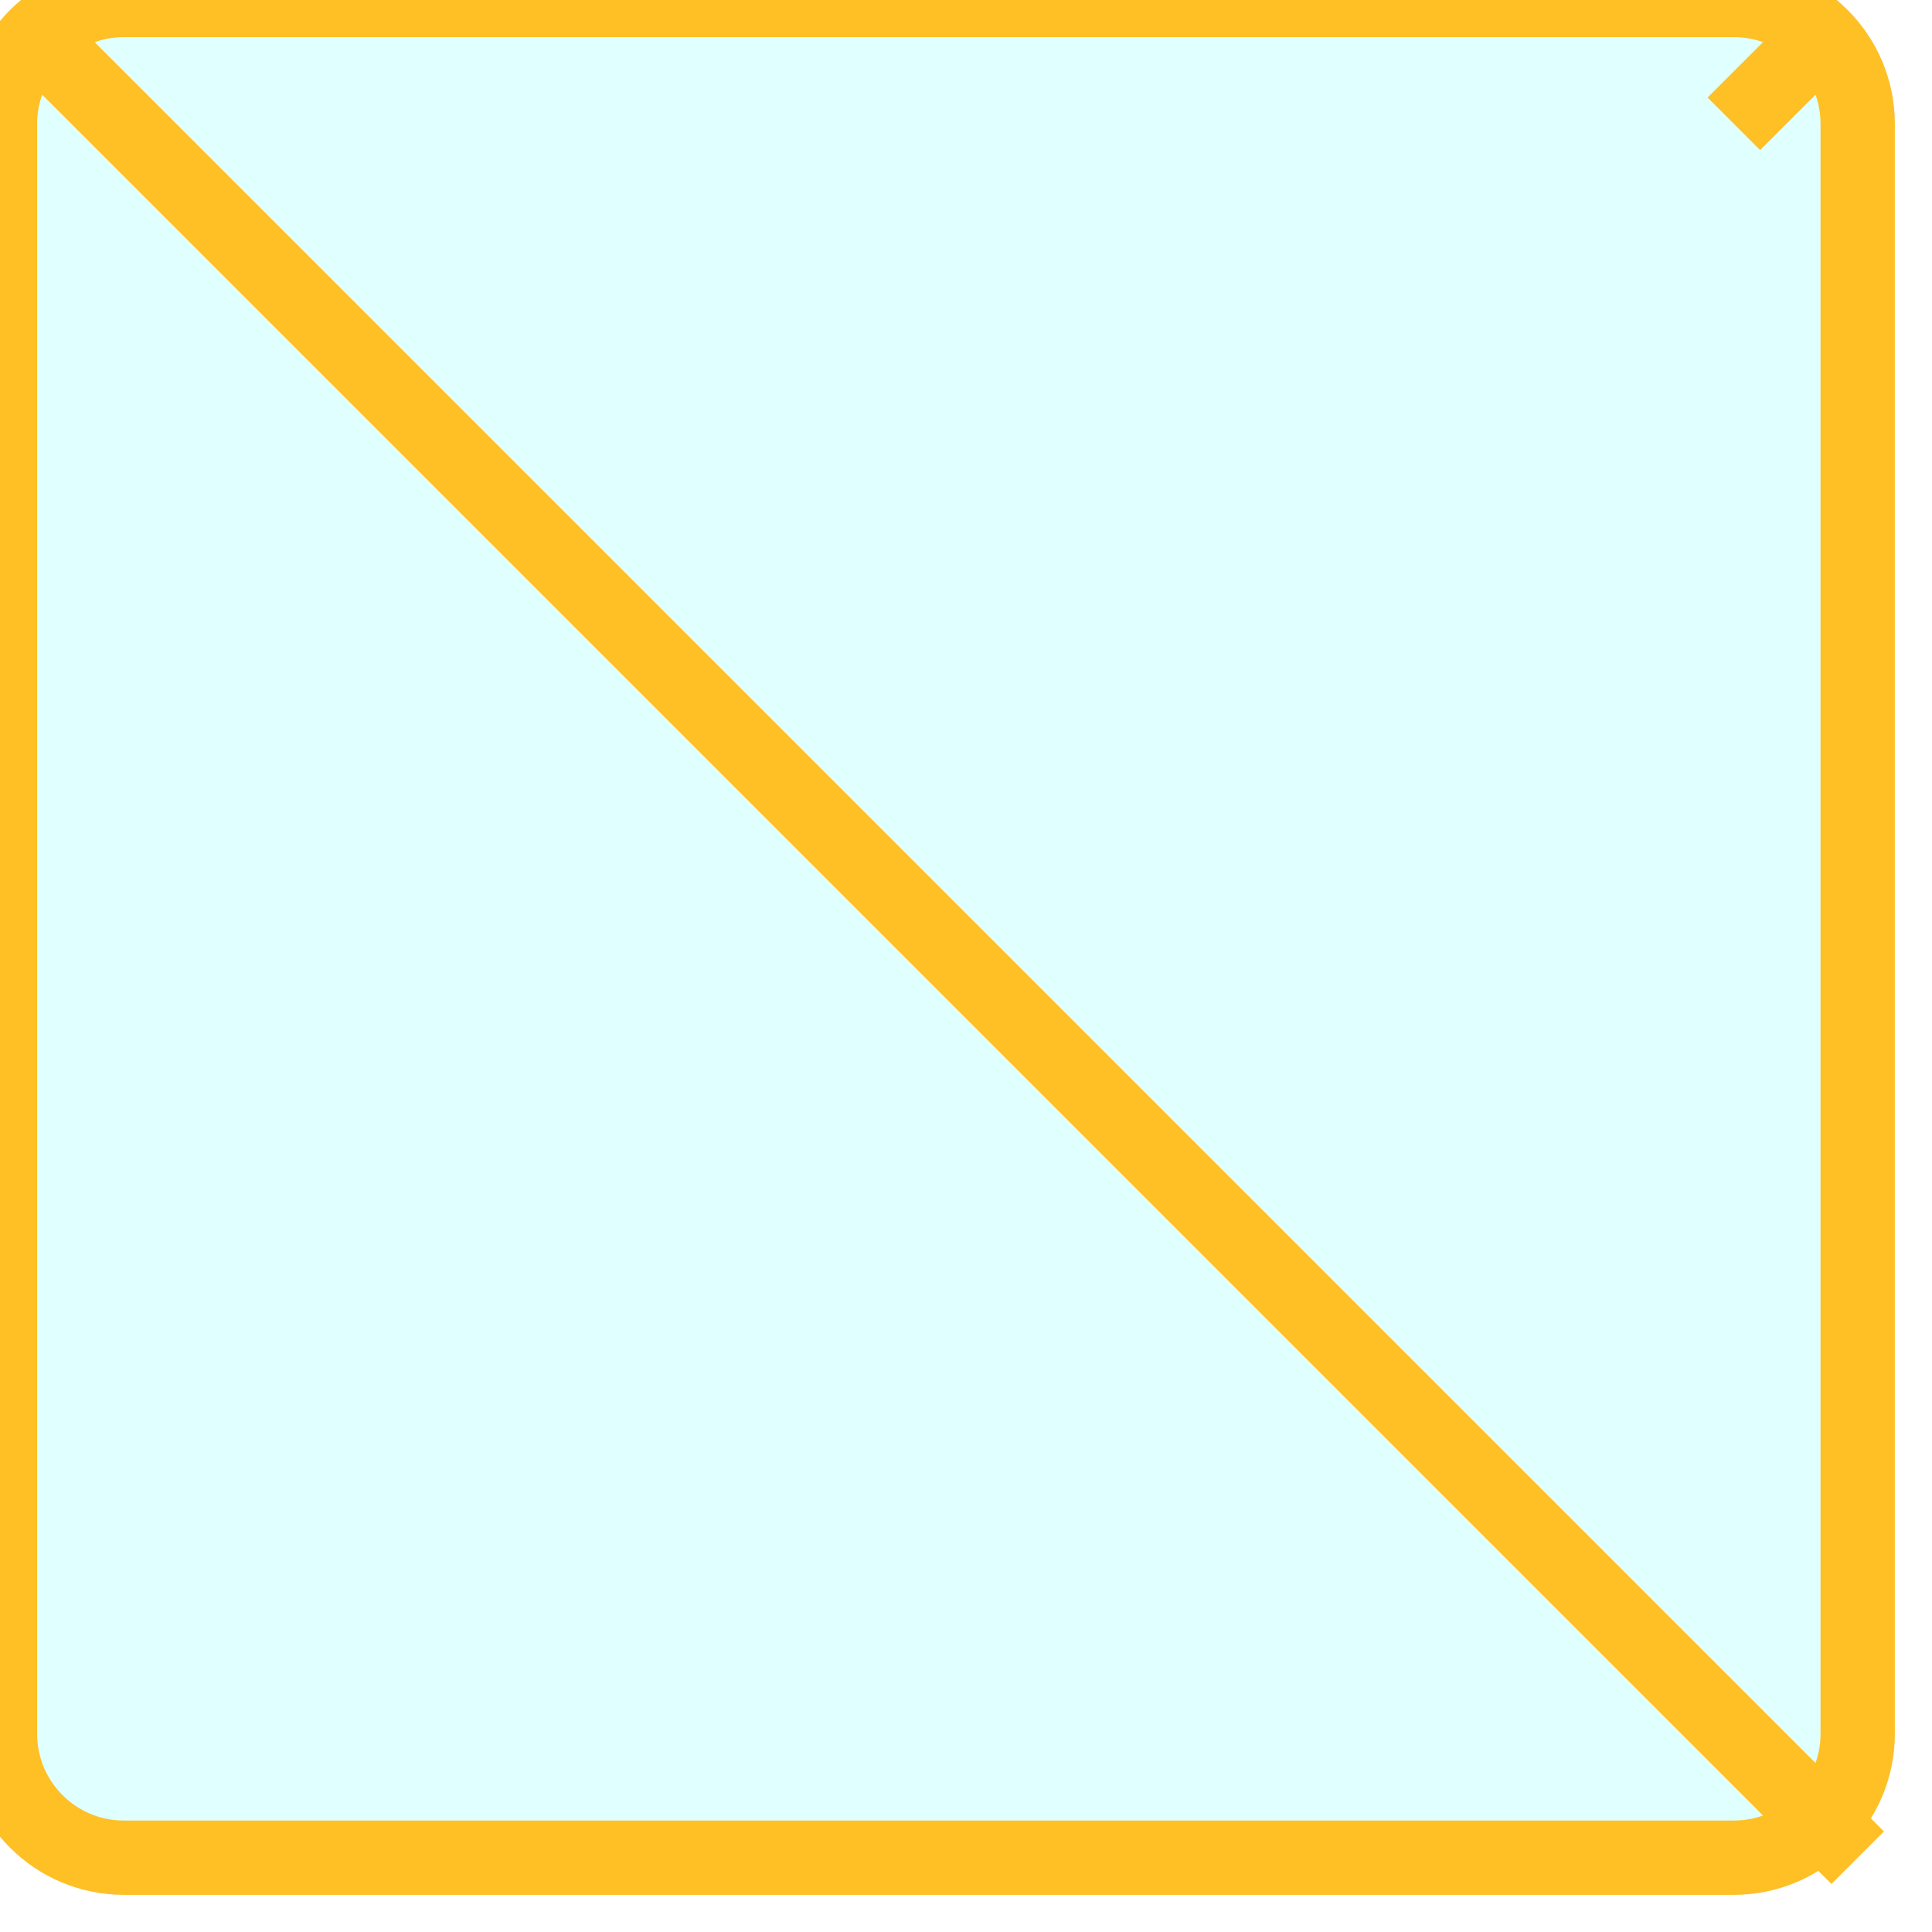
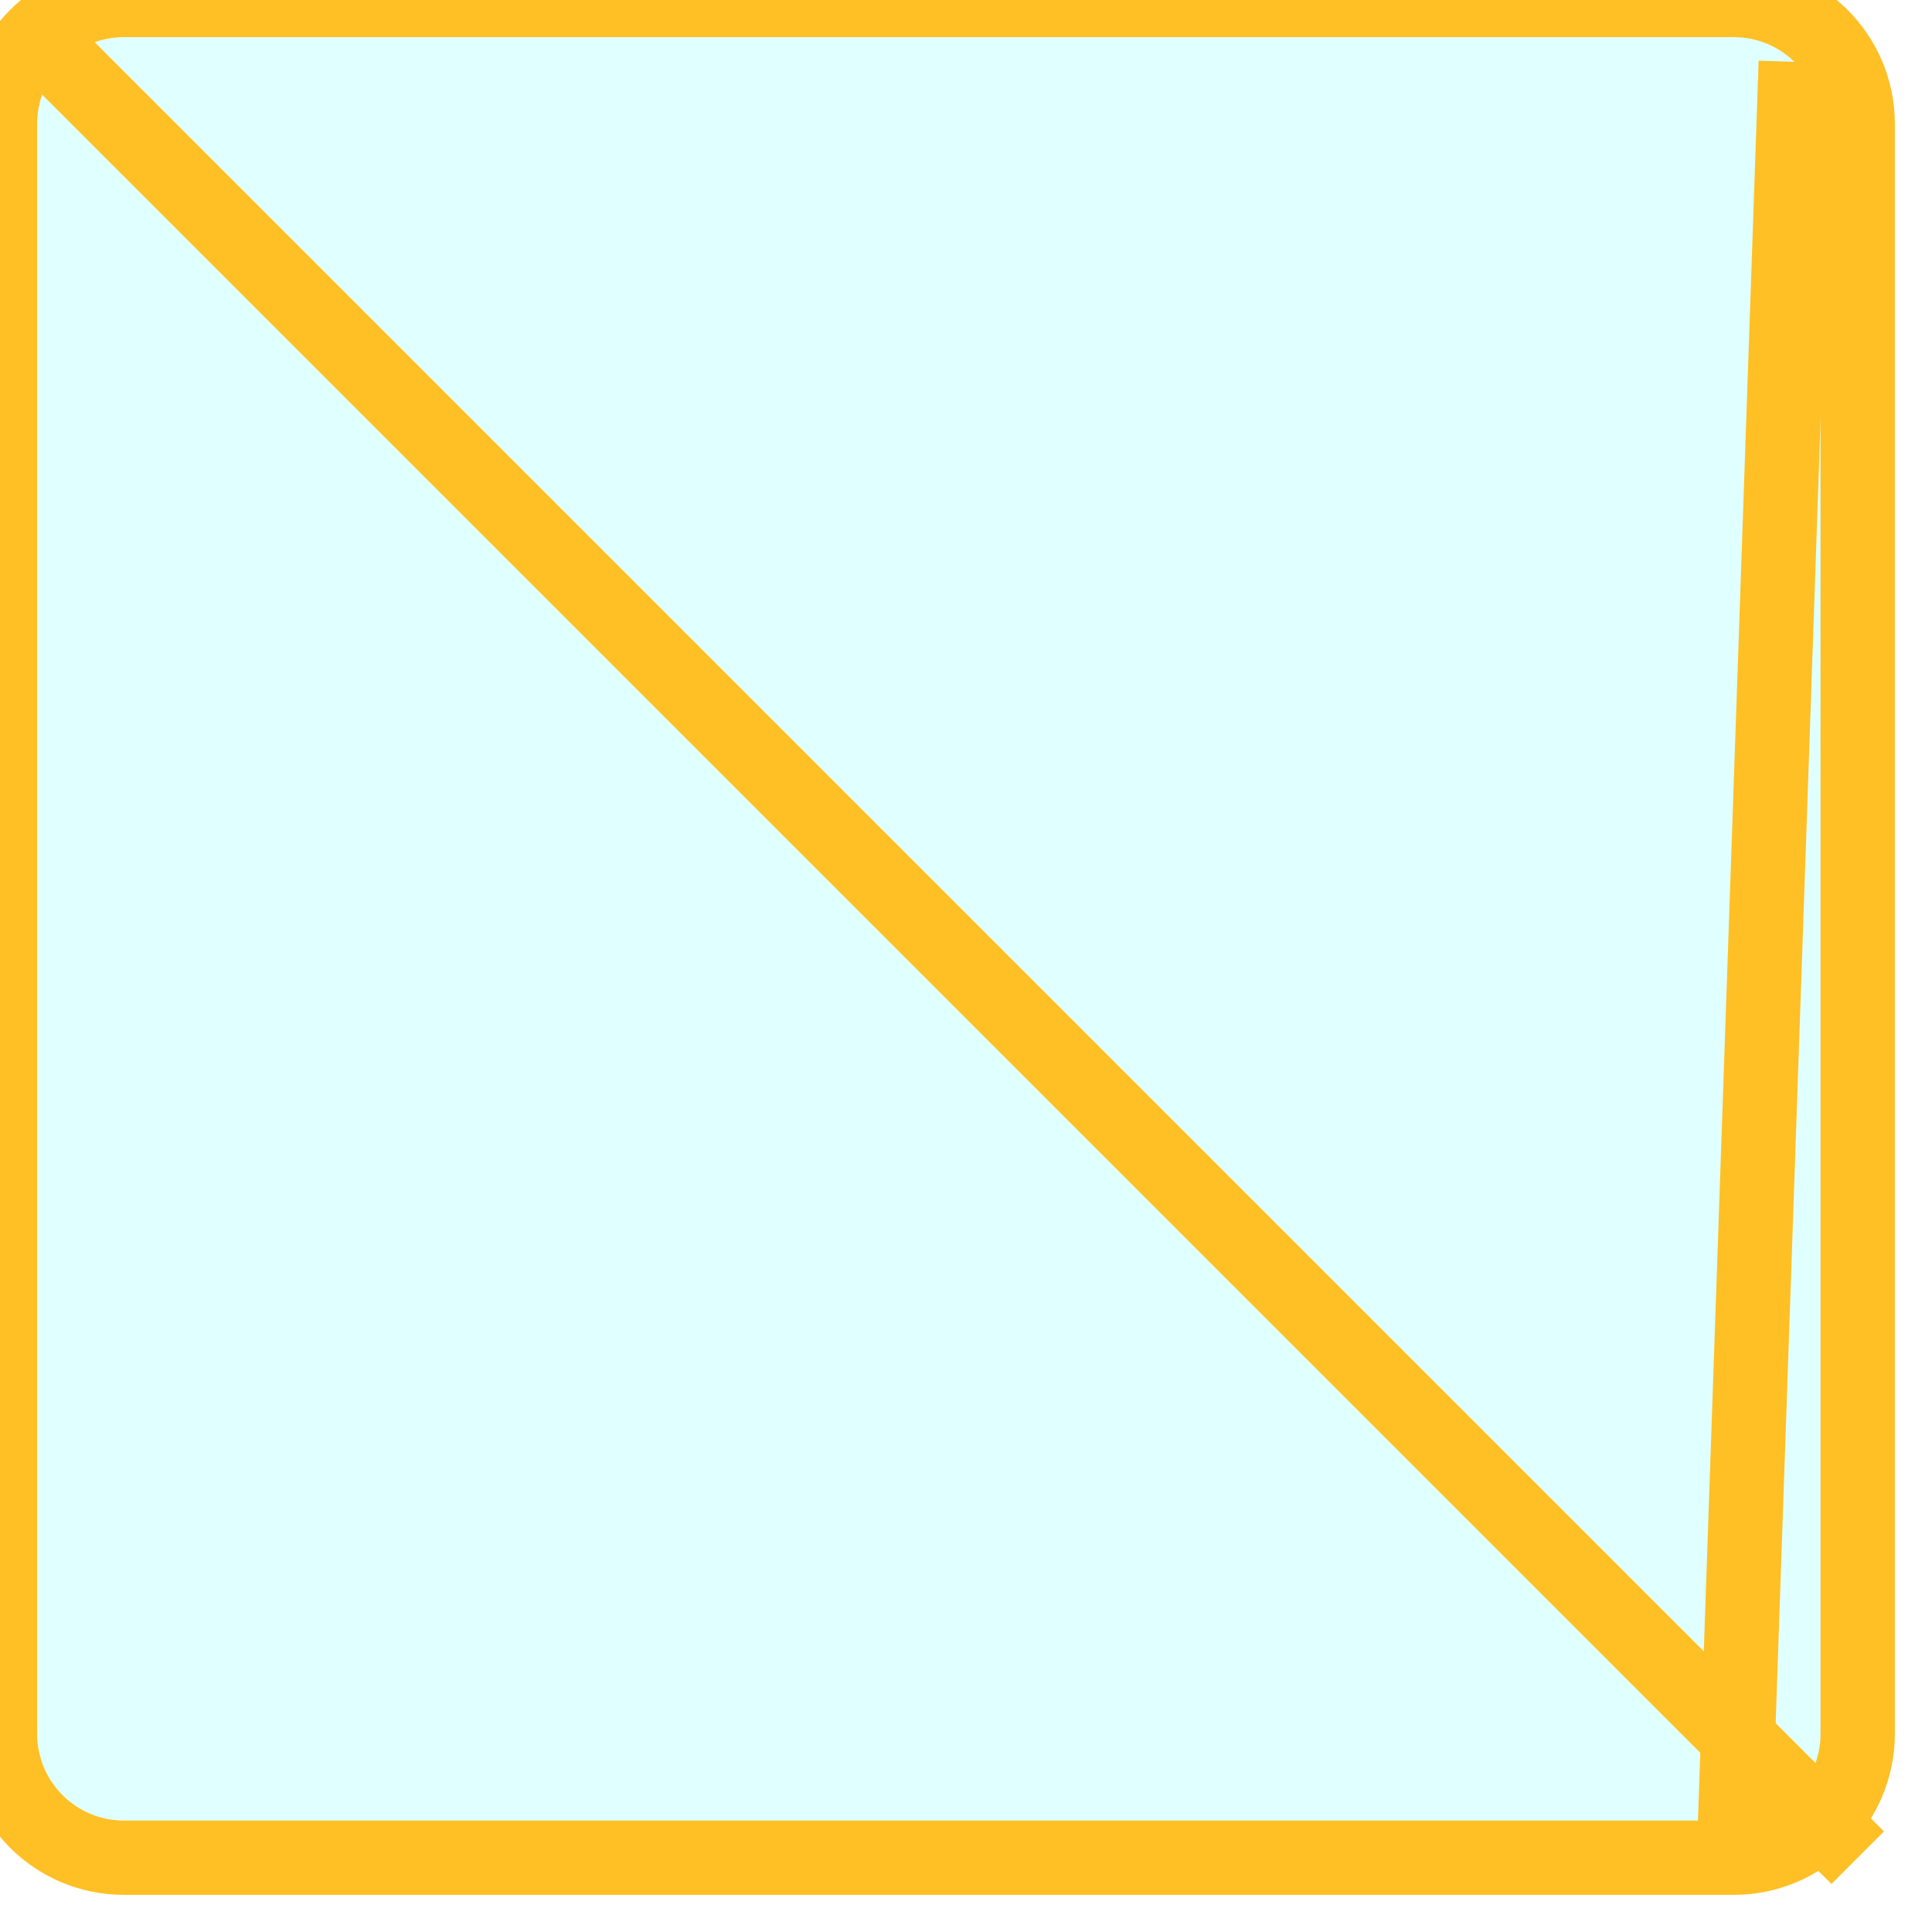
<svg xmlns="http://www.w3.org/2000/svg">
  <a id="cross">
    <rect rx="10" ry="10" width="150" height="150" fill="rgb(224,255,255)" stroke="rgb(255,192,037)" stroke-width="6" />
    <path d="M 5 5 l 145 145" stroke="rgb(255,192,037)" stroke-width="6" />
-     <path d="M 145 5 l -5 5" stroke="rgb(255,192,037)" stroke-width="6" />
+     <path d="M 145 5 l -5 145" stroke="rgb(255,192,037)" stroke-width="6" />
  </a>
</svg>
